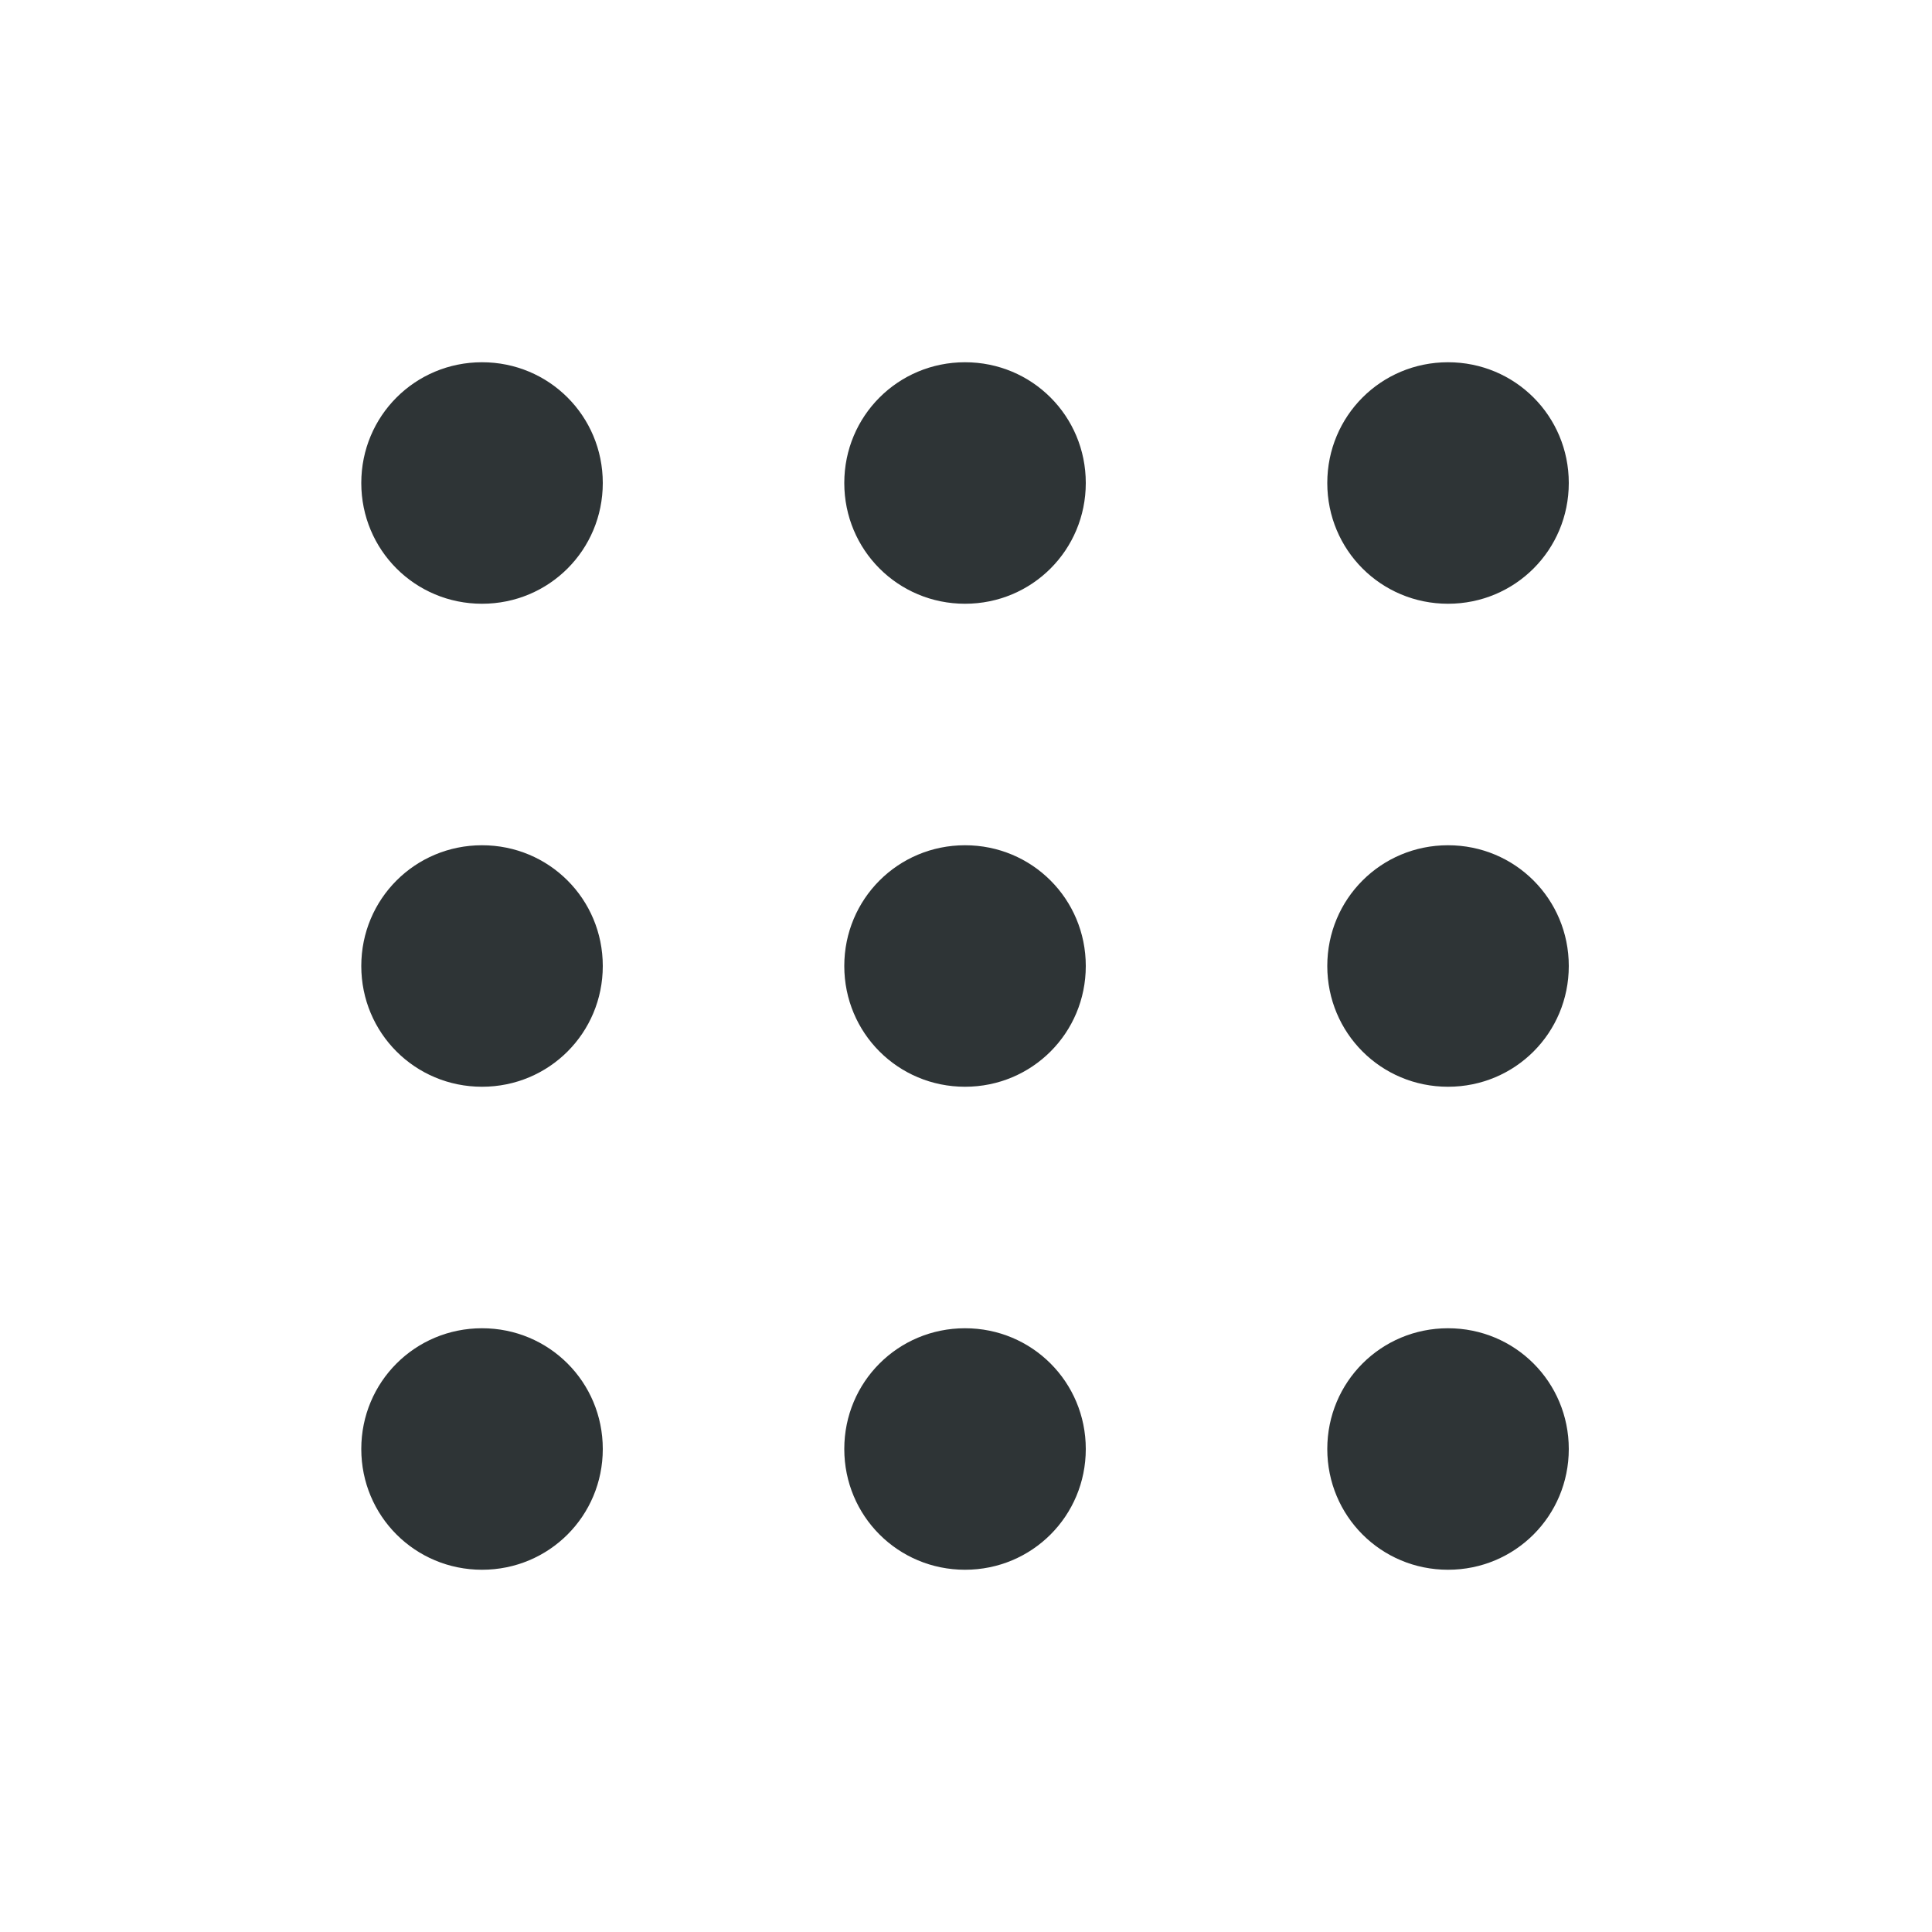
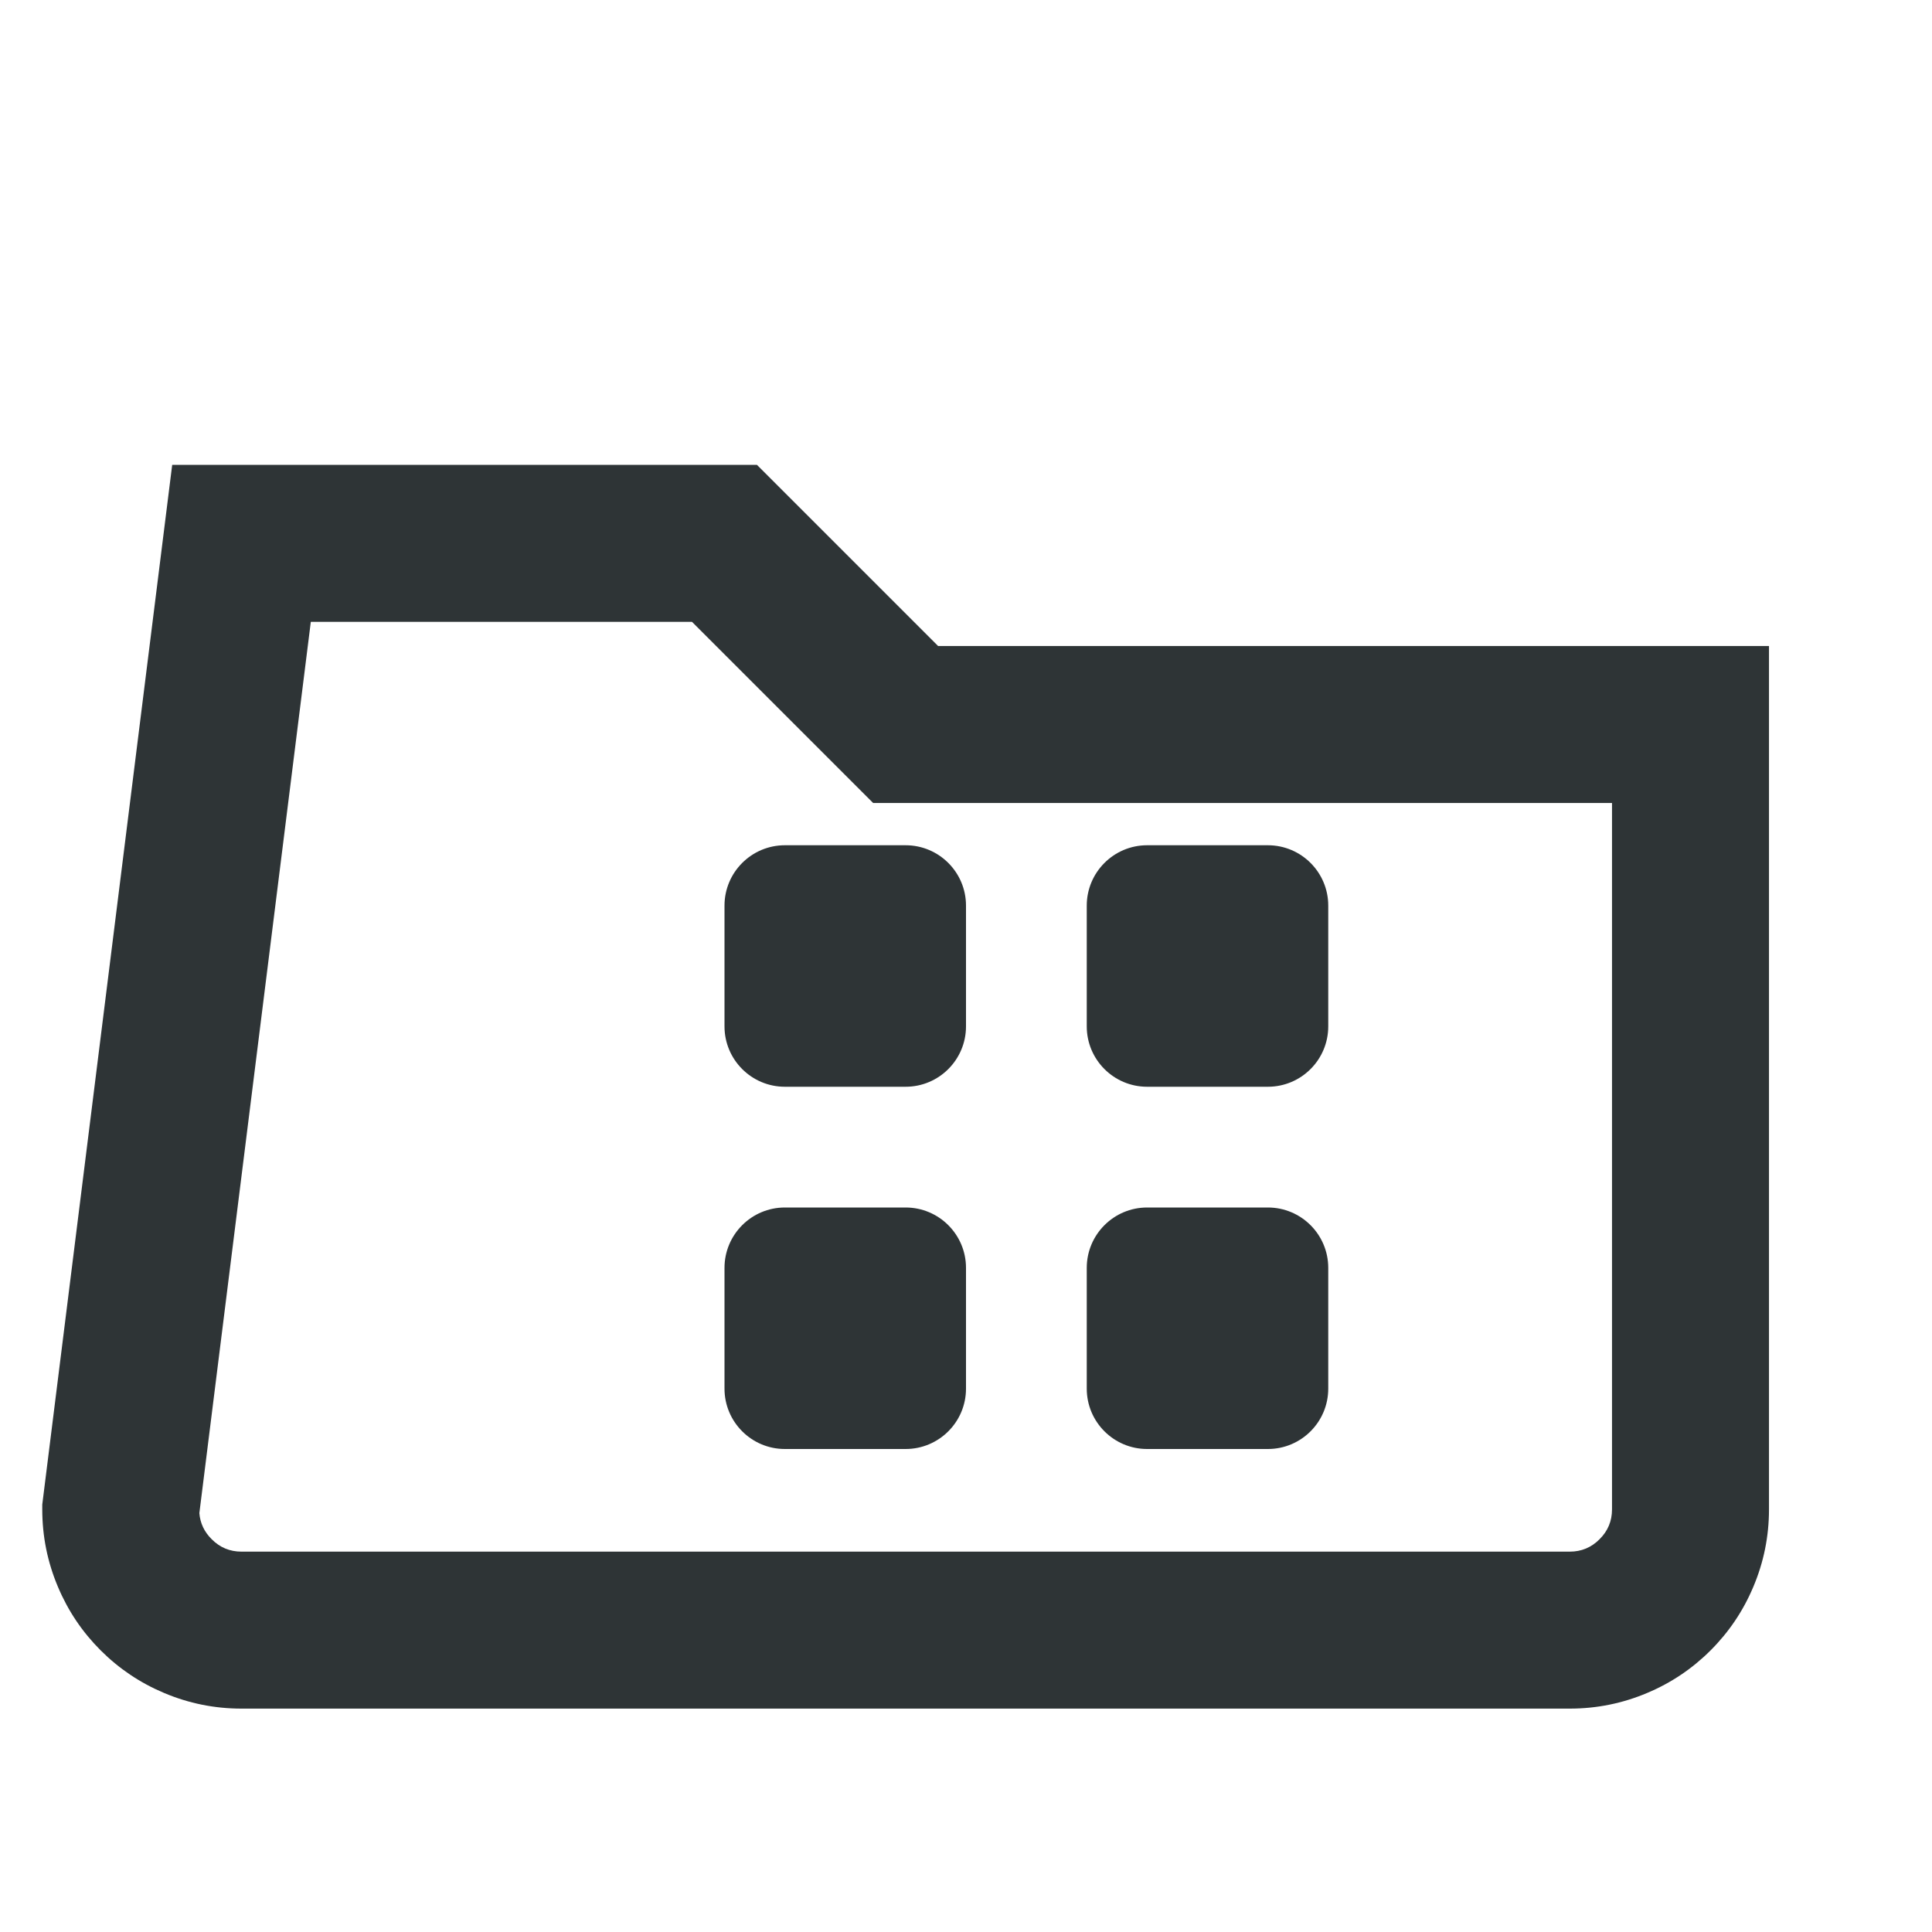
- <svg xmlns="http://www.w3.org/2000/svg" width="16px" height="16px" viewBox="0 0 16 16">
-   <path fill="#2e3436" d="M3.992 3c-.555 0-1 .445-1 1s.445 1 1 1c.555 0 1-.445 1-1s-.445-1-1-1m4 0c-.555 0-1 .445-1 1s.445 1 1 1c.555 0 1-.445 1-1s-.445-1-1-1m4 0c-.555 0-1 .445-1 1s.445 1 1 1c.555 0 1-.445 1-1s-.445-1-1-1m-8 4c-.555 0-1 .445-1 1s.445 1 1 1c.555 0 1-.445 1-1s-.445-1-1-1m4 0c-.555 0-1 .445-1 1s.445 1 1 1c.555 0 1-.445 1-1s-.445-1-1-1m4 0c-.555 0-1 .445-1 1s.445 1 1 1c.555 0 1-.445 1-1s-.445-1-1-1m-8 4c-.555 0-1 .445-1 1s.445 1 1 1c.555 0 1-.445 1-1s-.445-1-1-1m4 0c-.555 0-1 .445-1 1s.445 1 1 1c.555 0 1-.445 1-1s-.445-1-1-1m4 0c-.555 0-1 .445-1 1s.445 1 1 1c.555 0 1-.445 1-1s-.445-1-1-1m0 0" />
+ <svg xmlns="http://www.w3.org/2000/svg" width="16" height="16" viewBox="0 0 16 16">
+   <path fill="#2e3436" d="M6.269,3.85 L7.769,5.35 L14.65,5.35 L14.65,12.5 Q14.65,12.835 14.52,13.142 Q14.395,13.439 14.167,13.667 Q13.939,13.895 13.642,14.02 Q13.335,14.15 13,14.15 L2,14.15 Q1.665,14.15 1.358,14.02 Q1.061,13.895 0.833,13.667 Q0.605,13.439 0.48,13.142 Q0.35,12.835 0.35,12.5 L0.35,12.46 L1.426,3.85 Z M2.574,5.15 L1.651,12.531 Q1.661,12.656 1.753,12.747 Q1.855,12.85 2,12.85 L13,12.85 Q13.145,12.85 13.247,12.747 Q13.35,12.645 13.35,12.5 L13.35,6.65 L7.231,6.65 L5.731,5.15 Z M6.5,7 L7.5,7 C7.776,7 8,7.224 8,7.5 L8,8.5 C8,8.776 7.776,9 7.5,9 L6.5,9 C6.224,9 6,8.776 6,8.5 L6,7.5 C6,7.224 6.224,7 6.5,7 Z M6.5,10 L7.5,10 C7.776,10 8,10.224 8,10.5 L8,11.5 C8,11.776 7.776,12 7.5,12 L6.5,12 C6.224,12 6,11.776 6,11.5 L6,10.5 C6,10.224 6.224,10 6.5,10 Z M9.5,7 L10.5,7 C10.776,7 11,7.224 11,7.5 L11,8.5 C11,8.776 10.776,9 10.5,9 L9.5,9 C9.224,9 9,8.776 9,8.5 L9,7.5 C9,7.224 9.224,7 9.5,7 Z M9.5,10 L10.5,10 C10.776,10 11,10.224 11,10.5 L11,11.5 C11,11.776 10.776,12 10.5,12 L9.5,12 C9.224,12 9,11.776 9,11.5 L9,10.5 C9,10.224 9.224,10 9.5,10 Z" />
</svg>
